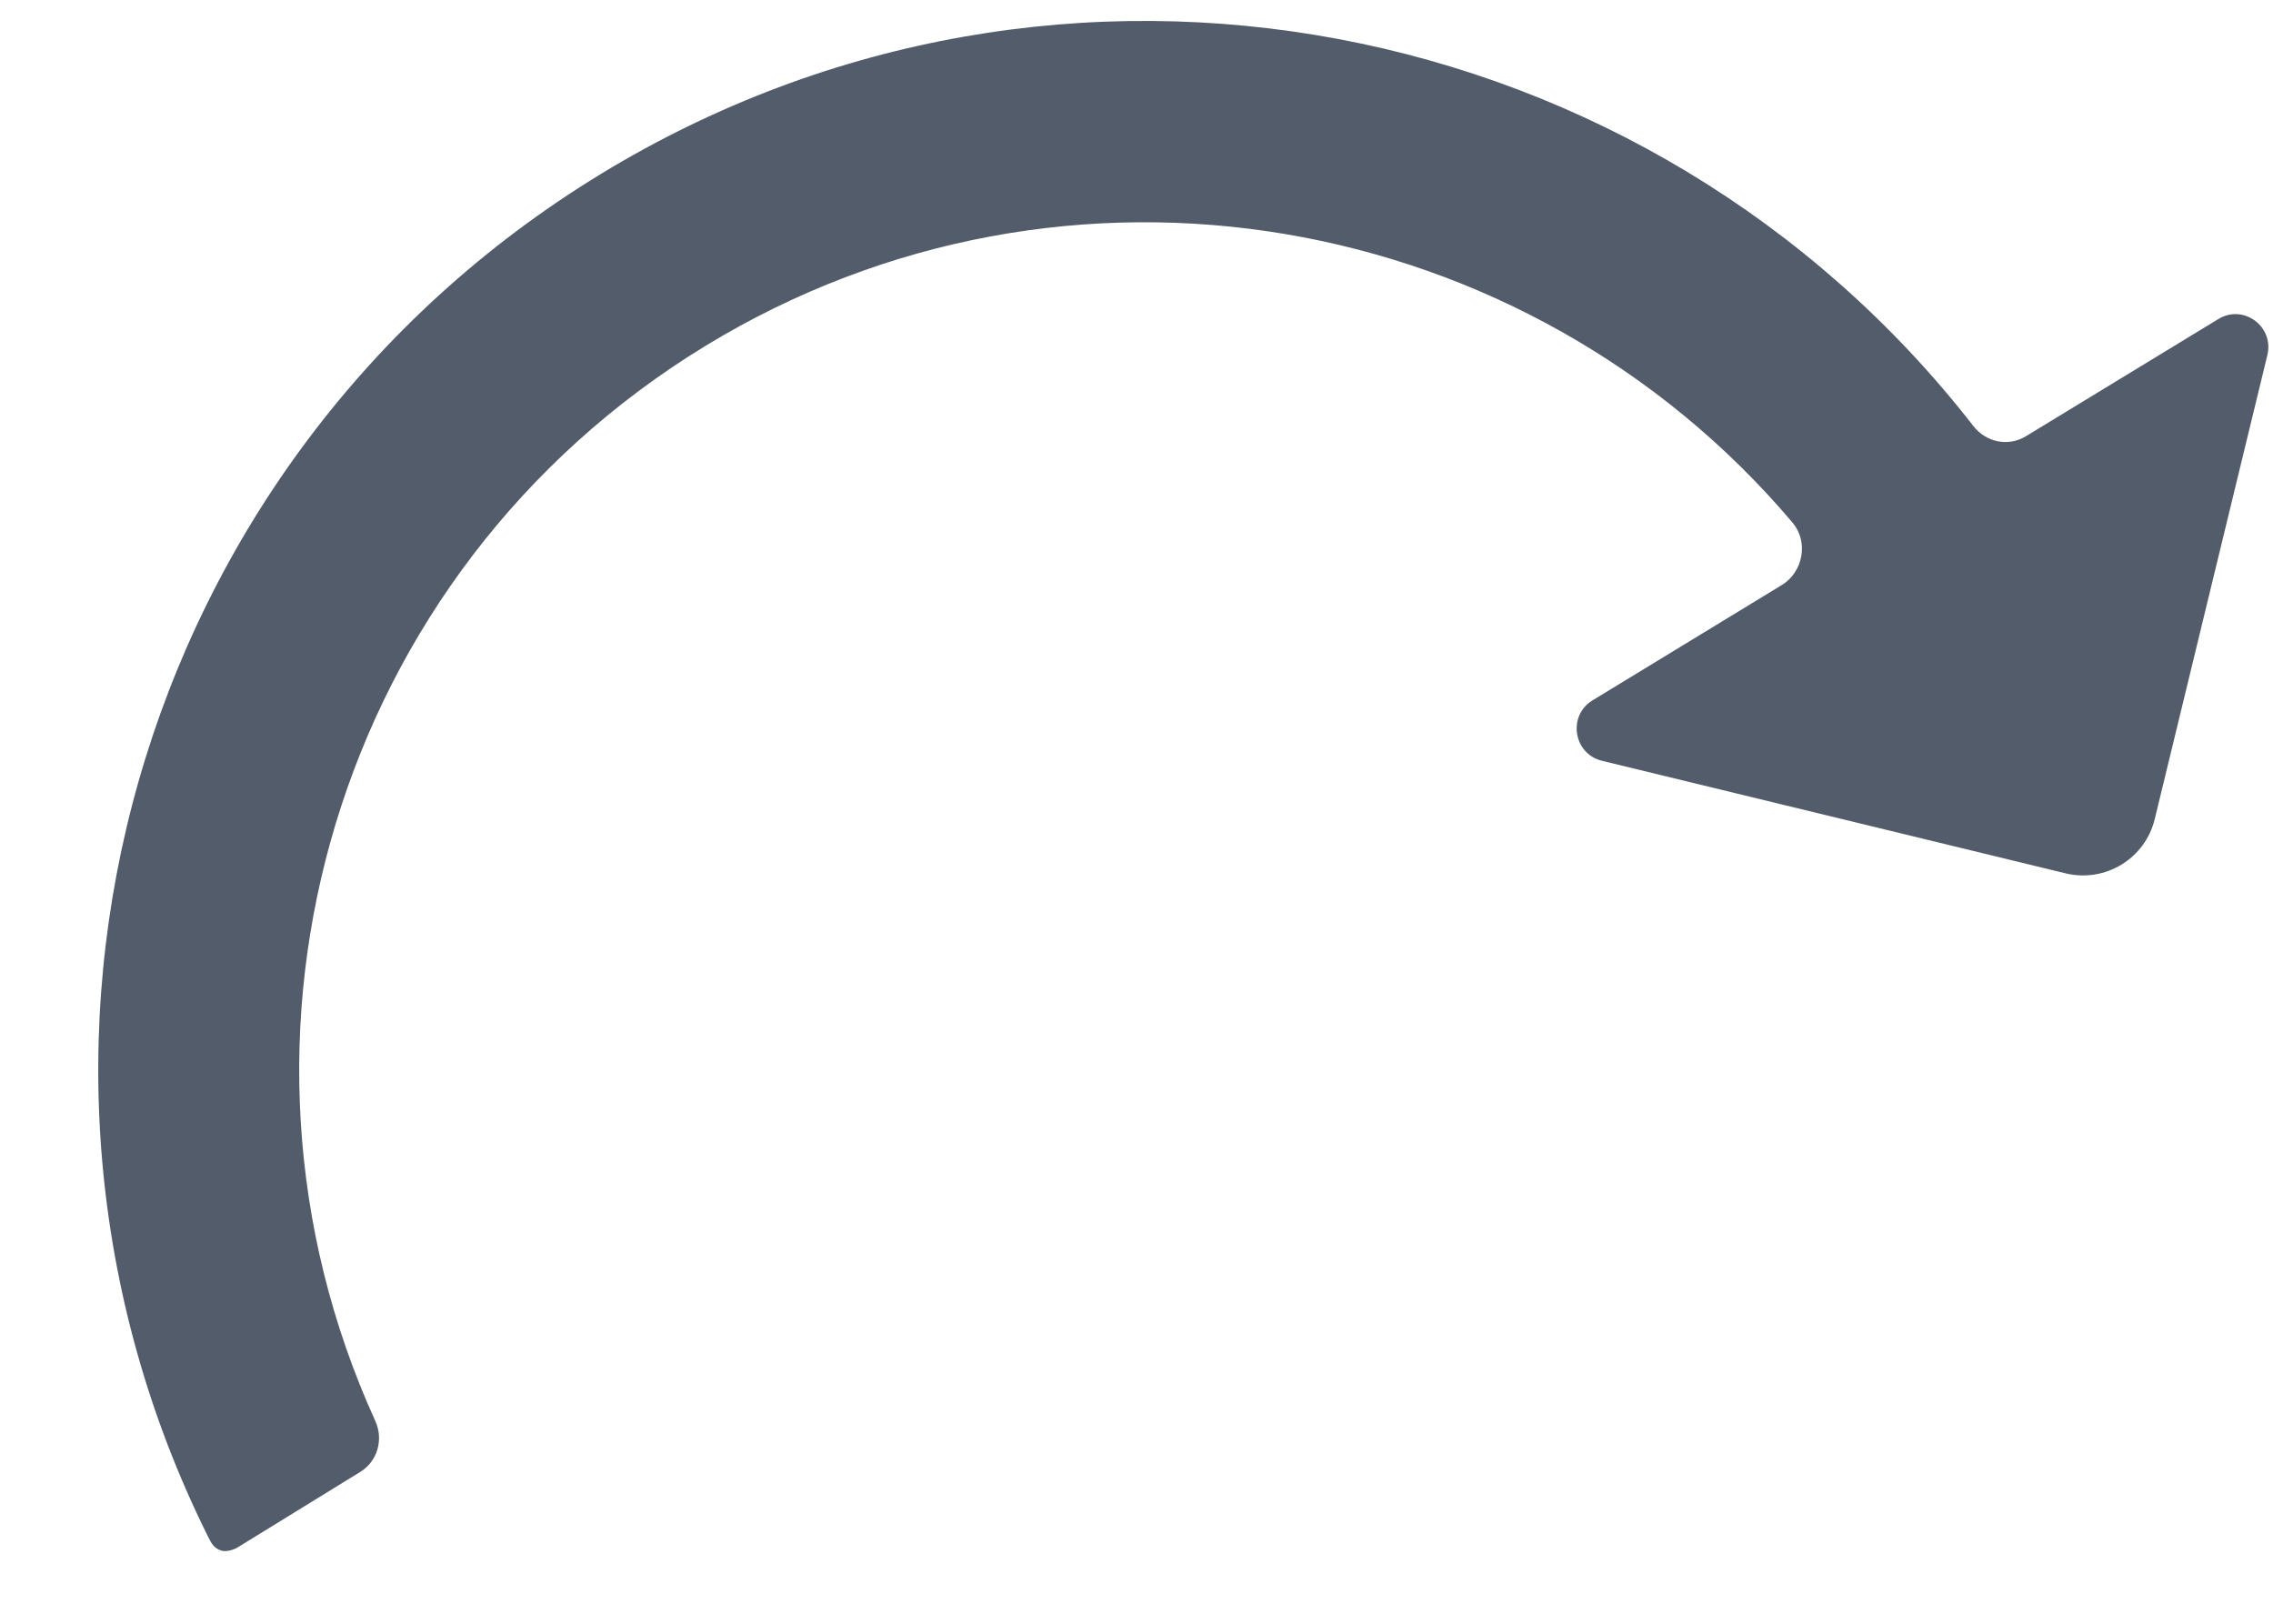
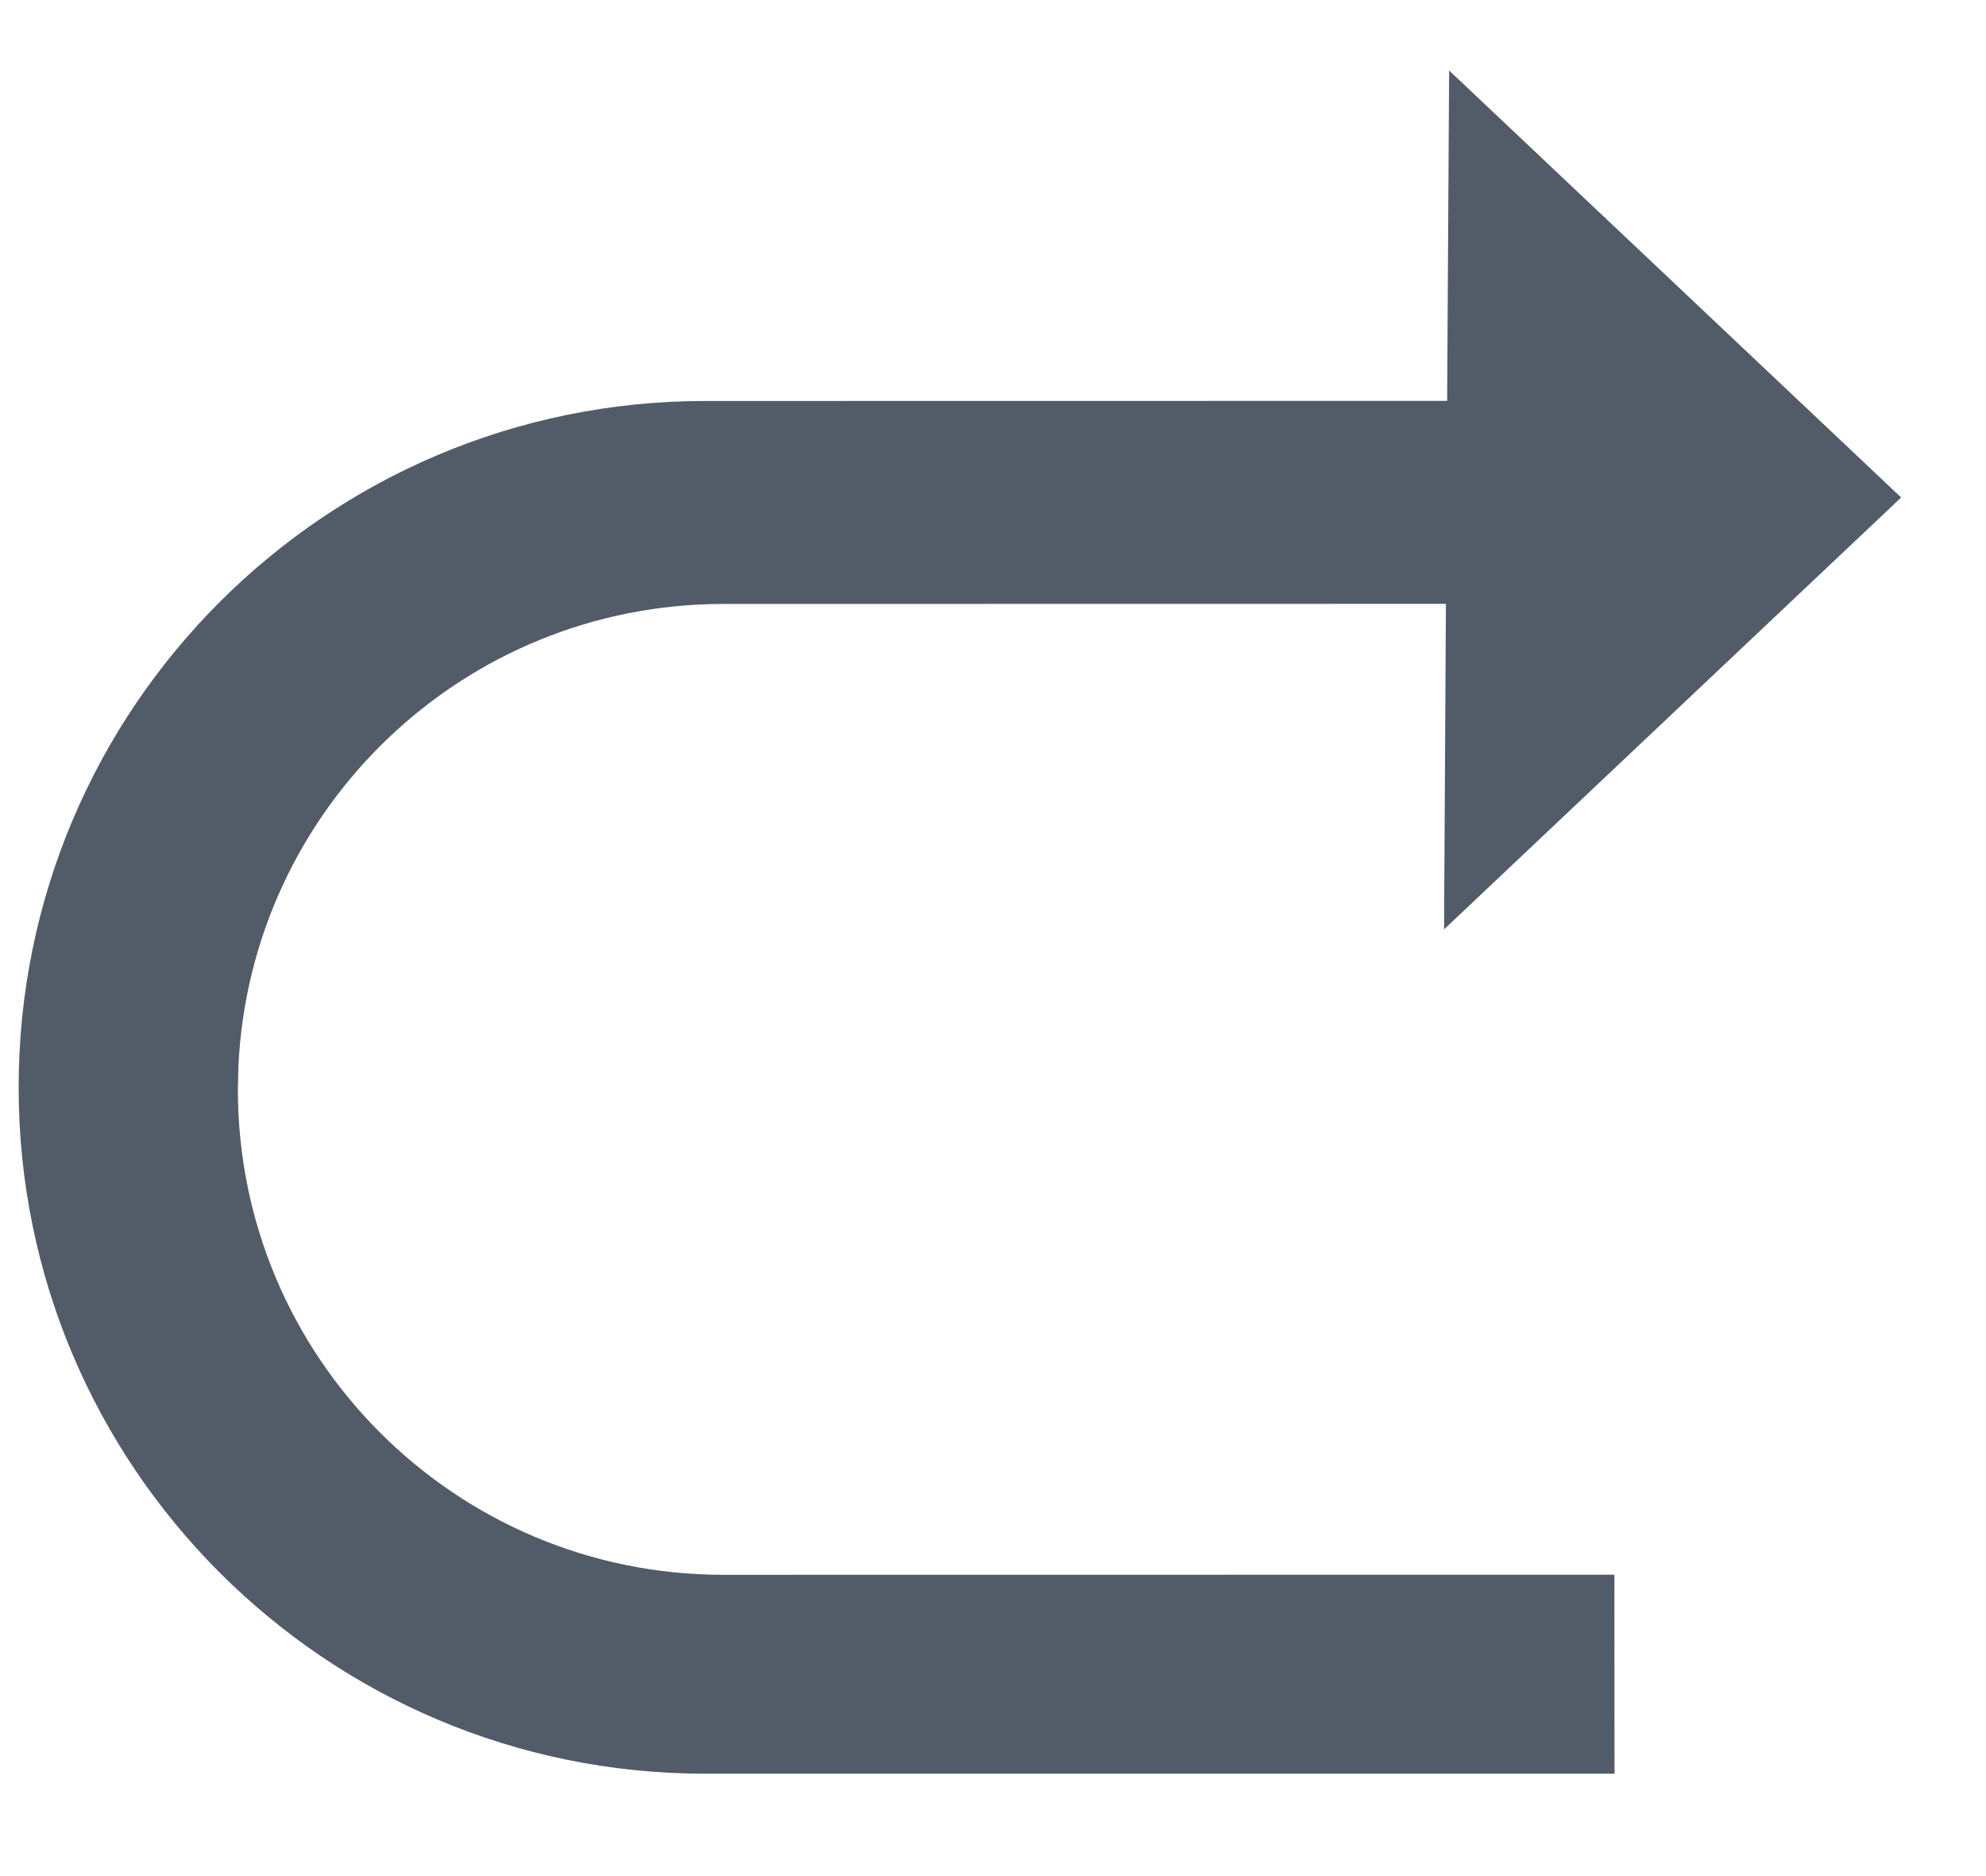
- <svg xmlns="http://www.w3.org/2000/svg" width="21px" height="15px" viewBox="0 0 21 15" version="1.1">
-   <defs />
-   <g id="Page-1" stroke="none" stroke-width="1" fill="none" fill-rule="evenodd">
-     <g id="%u0420%u0435%u0434%u0430%u043A%u0442%u0438%u0440%u043E%u0432%u0430%u043D%u0438%u0435-Copy" transform="translate(-1130, -26)" fill="#525C6A">
-       <path d="M1135.55,27.608 C1139.802,25.017 1145.247,26.097 1148.232,29.936 C1148.349,30.086 1148.554,30.129 1148.717,30.03 L1150.494,28.948 C1150.725,28.805 1151.012,29.015 1150.948,29.28 L1149.908,33.564 C1149.82,33.932 1149.451,34.156 1149.084,34.068 L1144.8,33.028 C1144.536,32.963 1144.481,32.612 1144.713,32.47 L1146.463,31.404 C1146.659,31.284 1146.711,31.006 1146.562,30.829 C1144.111,27.932 1139.86,27.159 1136.518,29.195 C1133.097,31.281 1131.846,35.567 1133.467,39.126 C1133.545,39.297 1133.489,39.498 1133.329,39.597 L1132.187,40.3 C1132.187,40.3 1132.105,40.344 1132.041,40.323 C1131.979,40.302 1131.955,40.263 1131.922,40.195 C1129.703,35.737 1131.219,30.248 1135.55,27.608 Z" id="Fill-1-Copy" />
-     </g>
-   </g>
+ <svg xmlns="http://www.w3.org/2000/svg" width="18" height="17" viewBox="0 0 18 17" fill="none">
+   <path fill-rule="evenodd" clip-rule="evenodd" d="M13.134 0.639L17.231 4.51L13.088 8.425L13.105 5.474L6.556 5.475C4.197 5.475 2.272 7.331 2.161 9.662L2.156 9.875C2.156 12.306 4.126 14.276 6.556 14.276L14.632 14.275L14.633 16.019L14.634 16.079L6.391 16.079C2.955 16.079 0.169 13.293 0.169 9.857C0.169 6.42 2.955 3.635 6.391 3.635L13.116 3.634L13.134 0.639Z" fill="#525C69" />
</svg>
